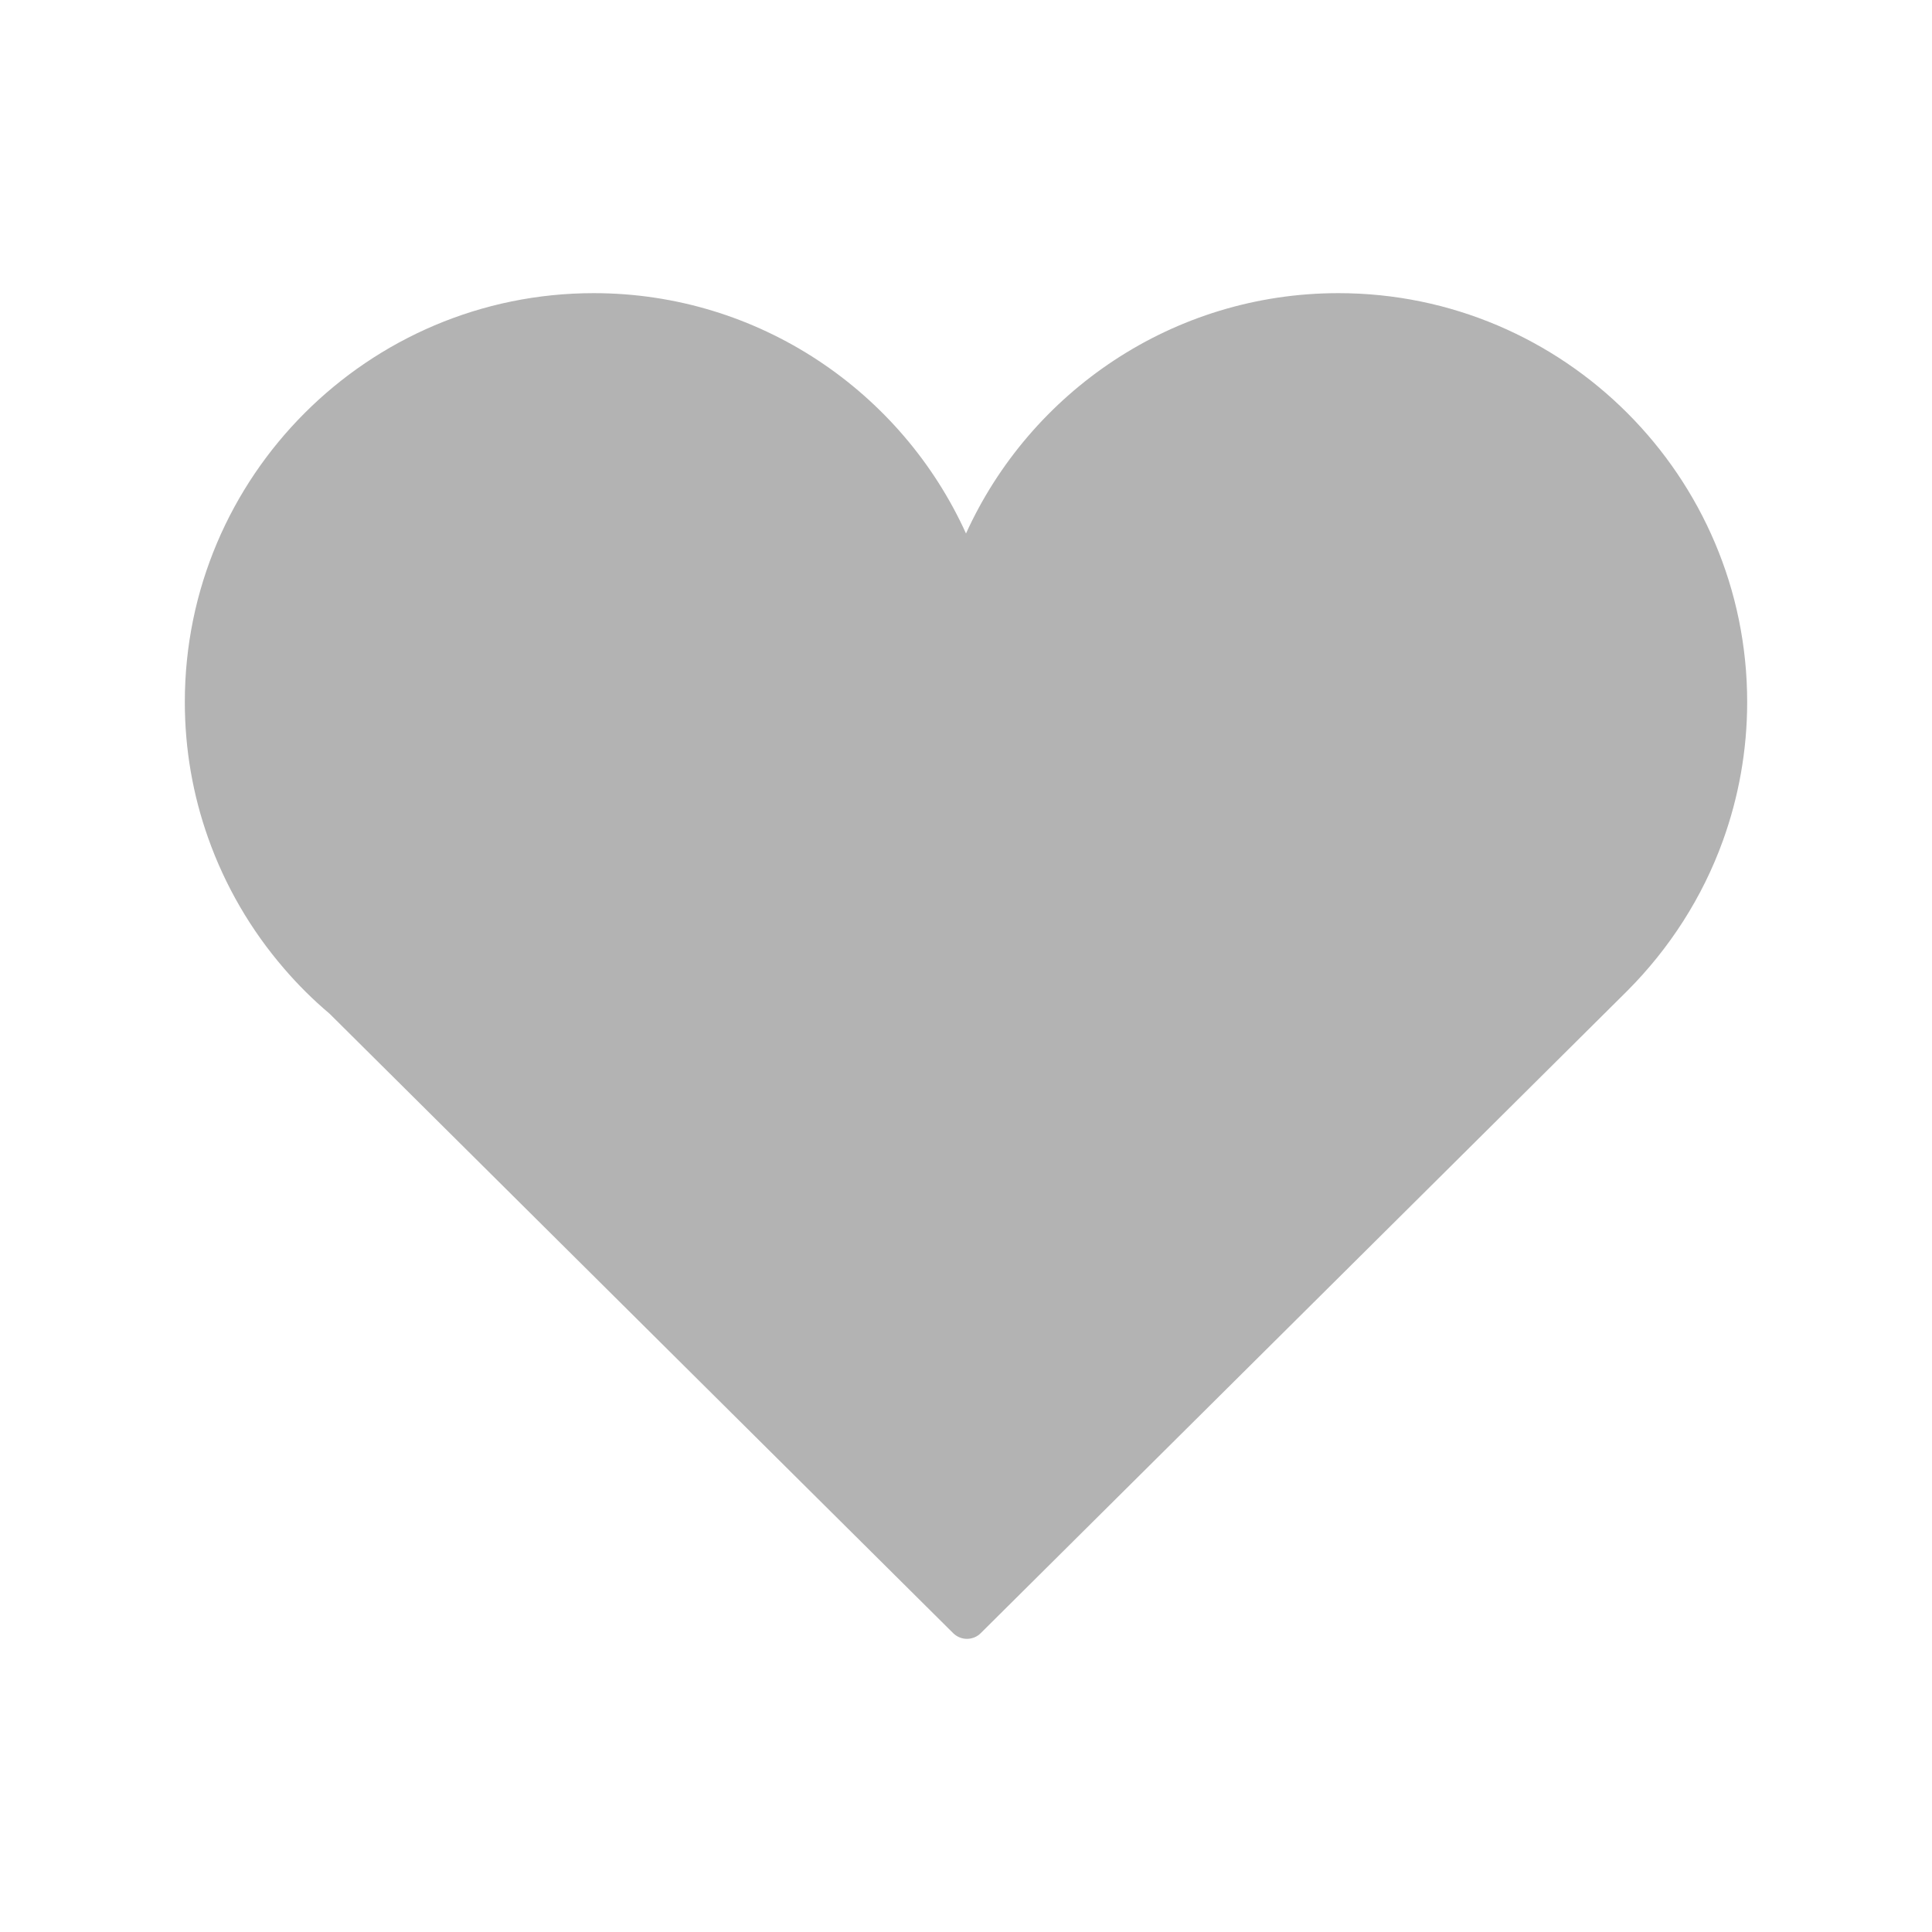
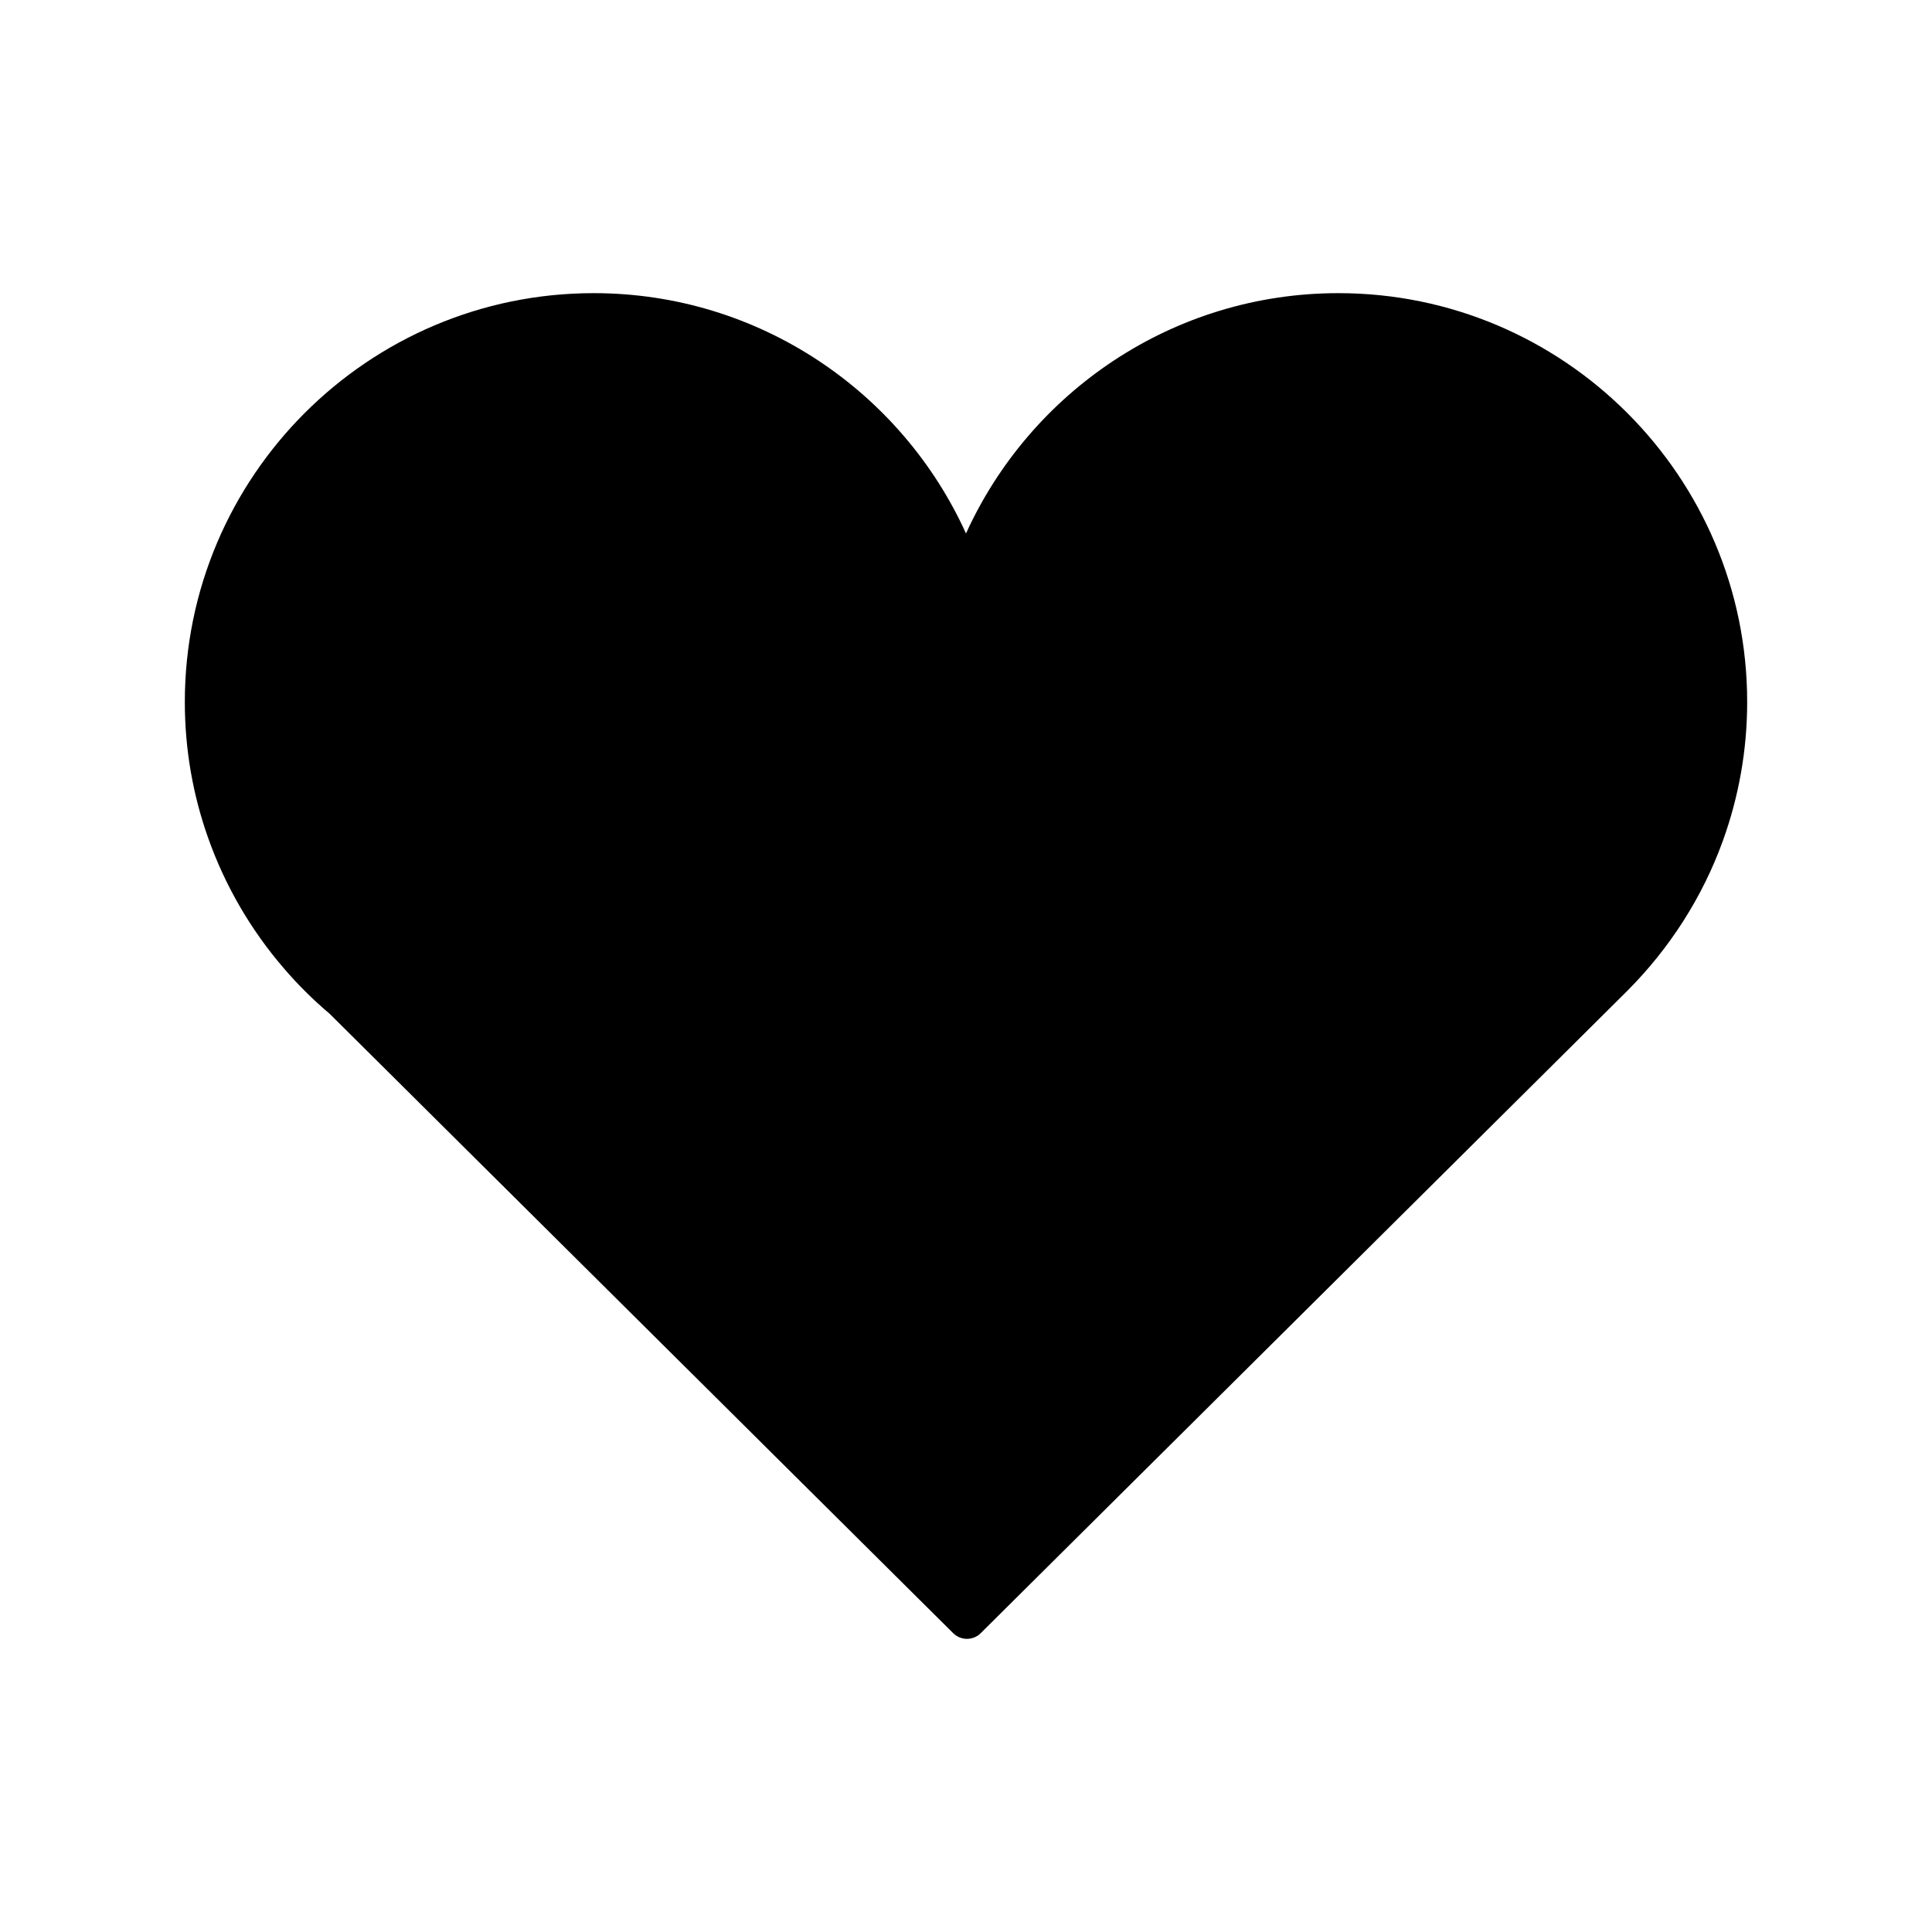
<svg xmlns="http://www.w3.org/2000/svg" id="uuid-21e084fb-9340-4ed8-8294-aba7e25677e5" viewBox="0 0 173 173">
-   <defs>
-     <style>.uuid-34bc70a4-f3ca-42f7-9096-c9c7537569d8{fill:#b3b3b3;}</style>
-   </defs>
  <path class="uuid-34bc70a4-f3ca-42f7-9096-c9c7537569d8" d="M156.45,62.86c0-20.19-16.42-36.61-36.6-36.61-14.81,0-27.59,8.84-33.35,21.52-5.75-12.68-18.53-21.52-33.34-21.52-20.19,0-36.61,16.42-36.61,36.61,0,4.26,.73,8.34,2.08,12.15,1.53,4.33,3.85,8.29,6.79,11.7,1.25,1.46,2.62,2.82,4.09,4.06l55.83,55.46c.34,.34,.79,.52,1.24,.52s.91-.17,1.25-.52l57.91-57.53h0c3.75-3.77,6.7-8.33,8.54-13.43,1.4-3.88,2.17-8.06,2.17-12.41Z" />
</svg>
